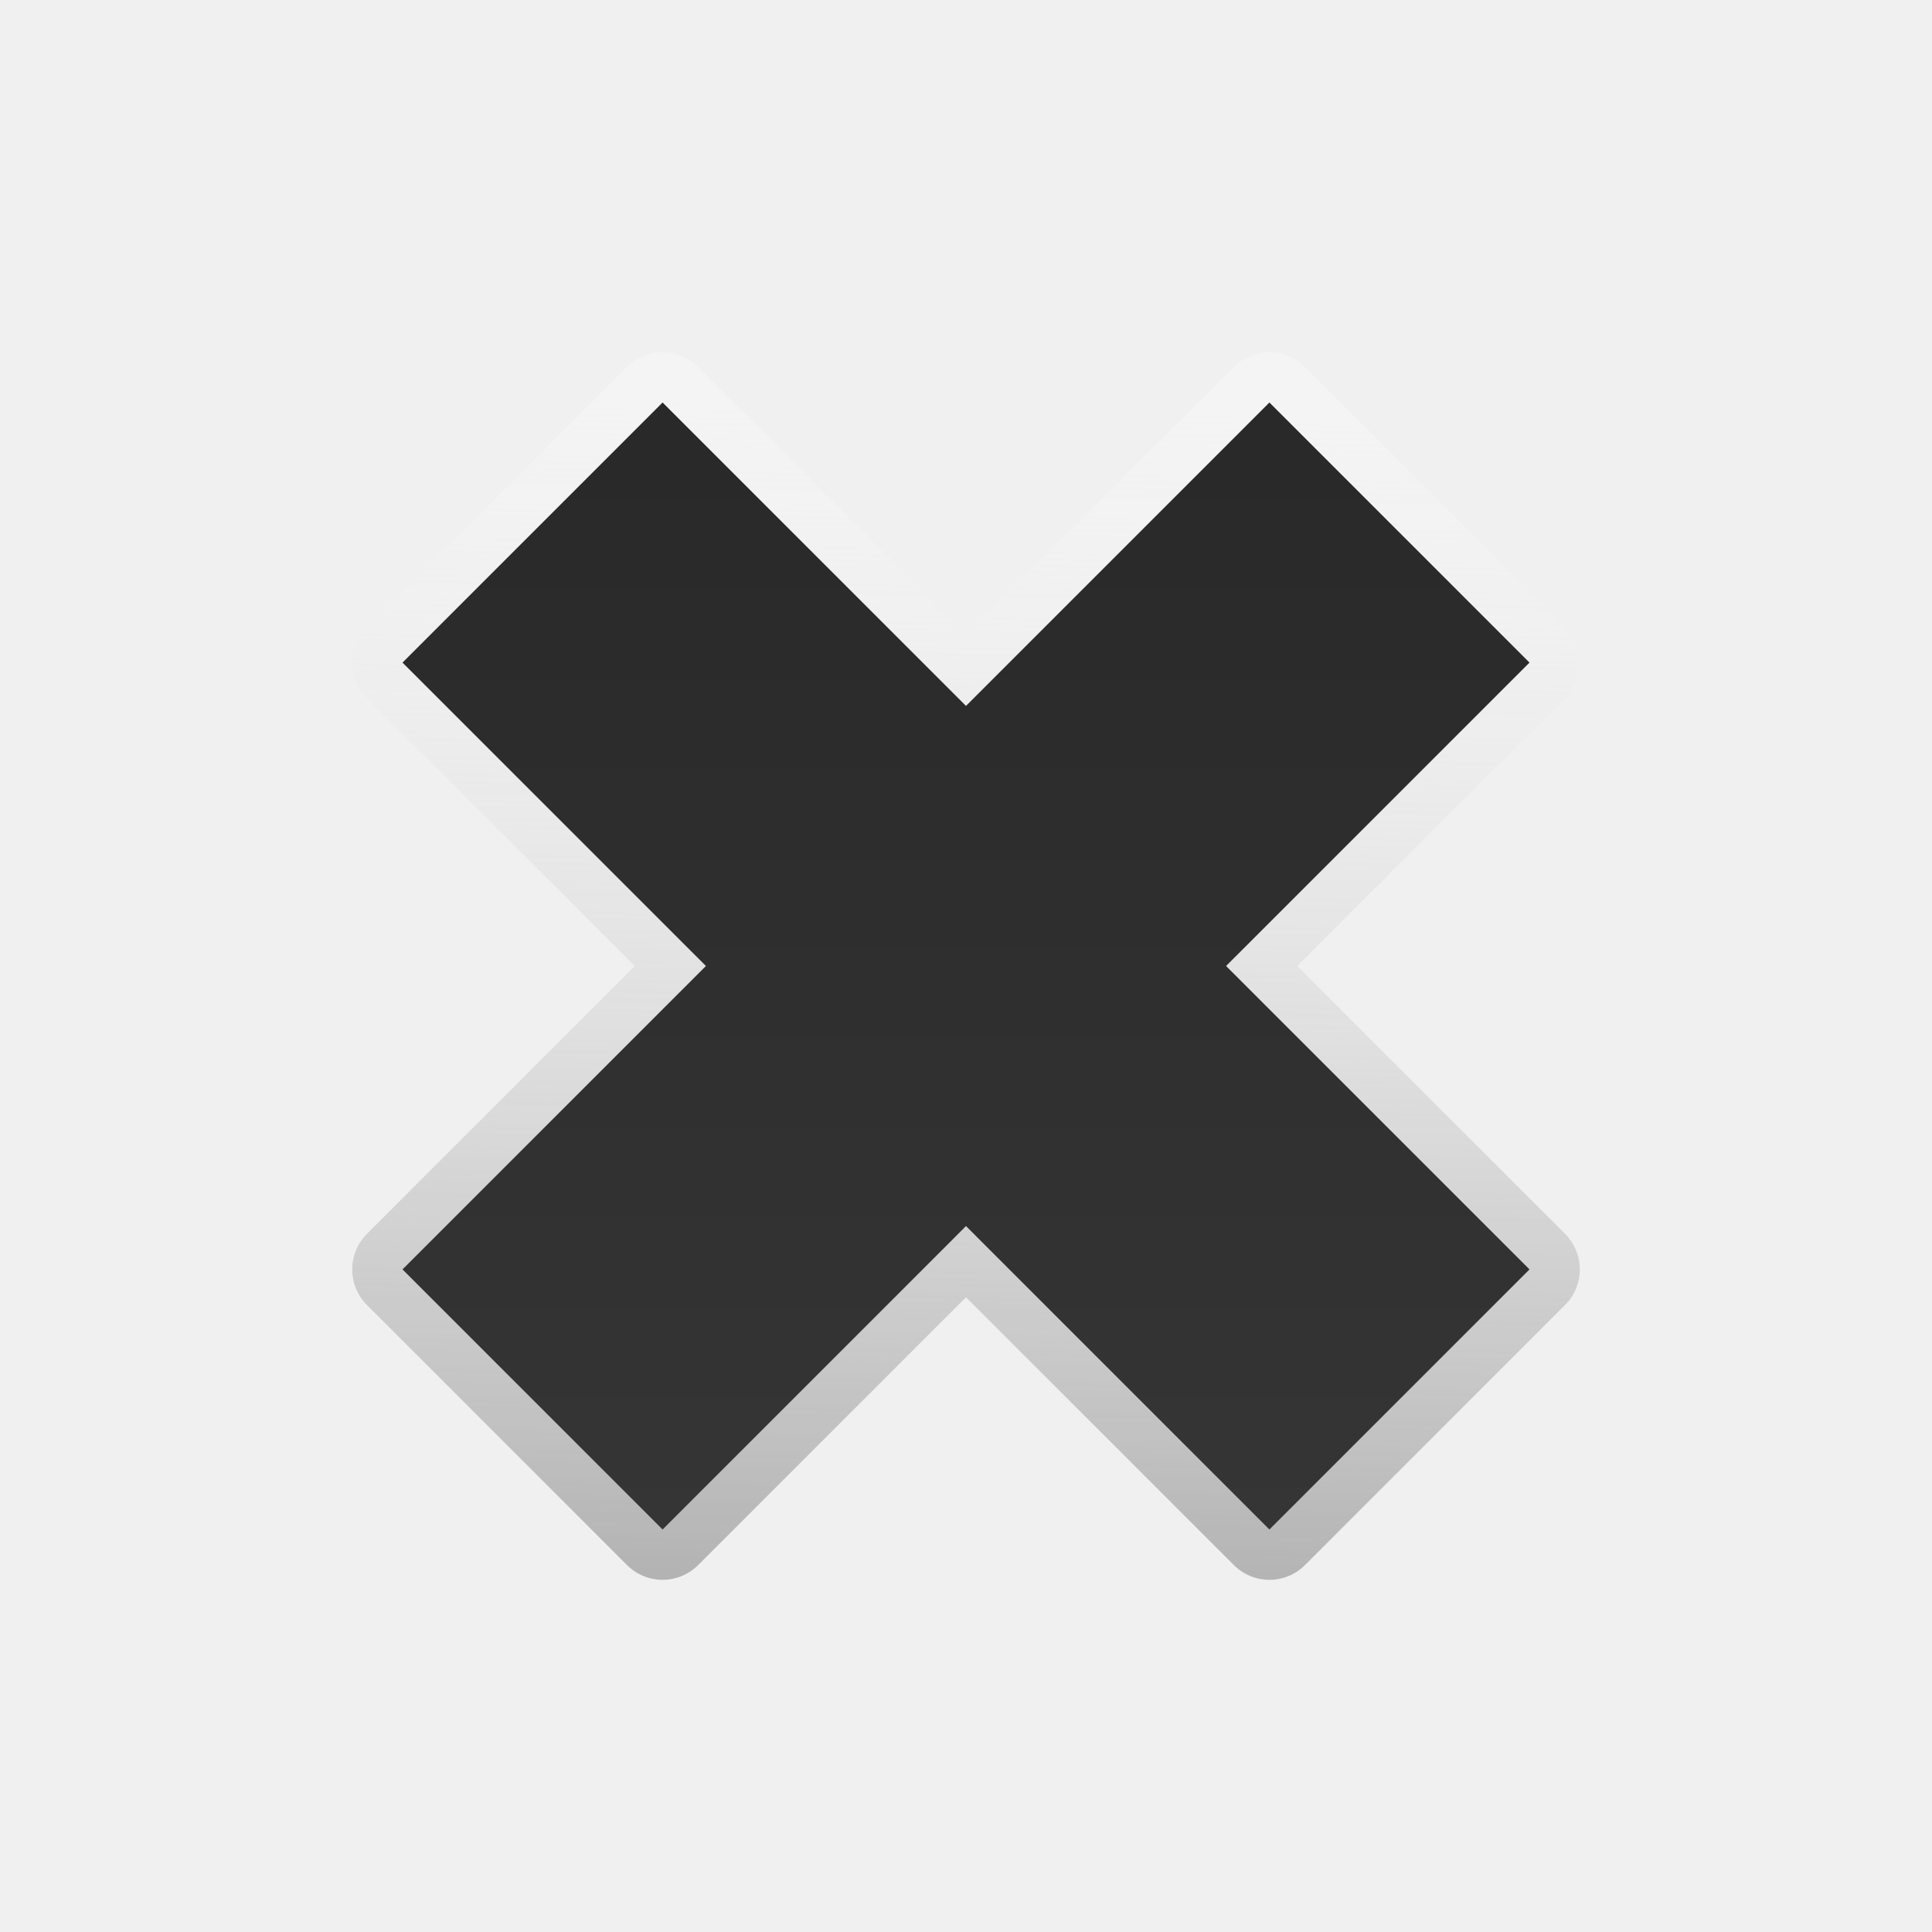
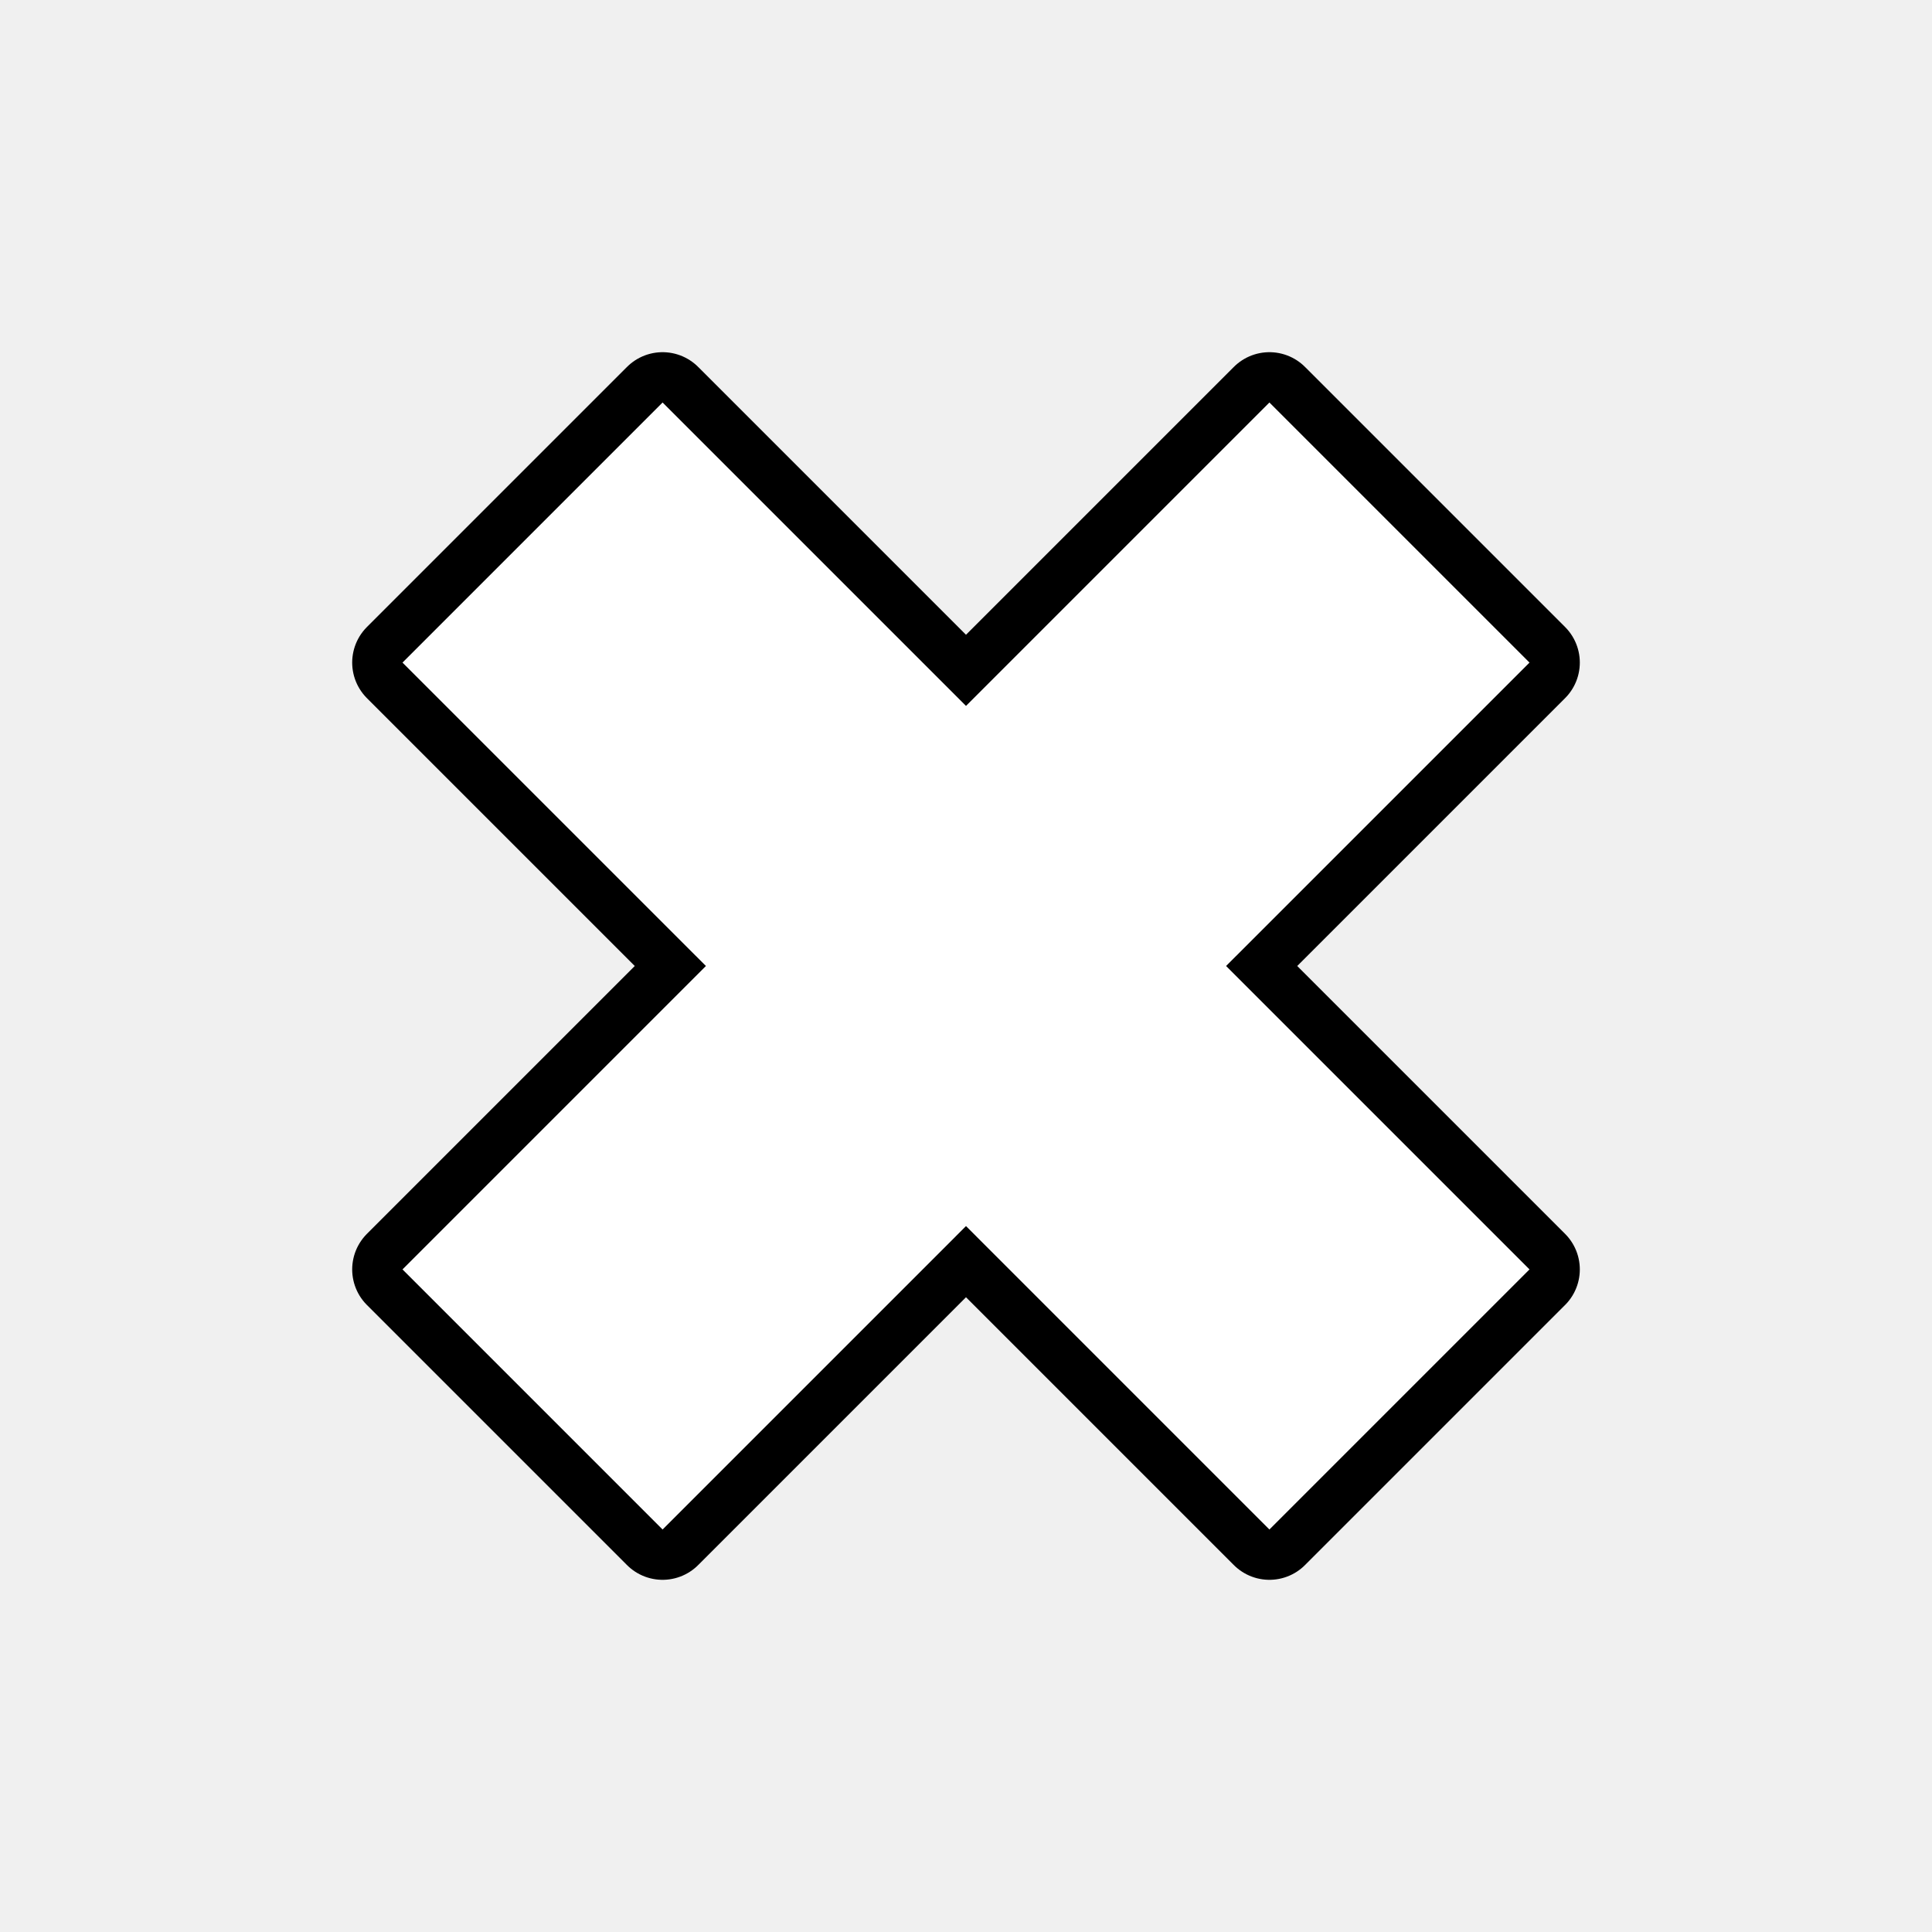
- <svg xmlns="http://www.w3.org/2000/svg" style="clip-rule:evenodd;fill-rule:evenodd;stroke-linejoin:round;stroke-miterlimit:1.414" version="1.1" viewBox="0 0 96 96">
-   <path d="m63.077 20l-15.077 15.077-15.077-15.077-12.923 12.923 15.077 15.077-15.077 15.077 12.923 12.923 15.077-15.077 15.077 15.077 12.923-12.923-15.077-15.077 15.077-15.077-12.923-12.923z" style="fill:none;stroke-width:5px;stroke:url(#_Linear1)" />
-   <path d="m63.077 20l-15.077 15.077-15.077-15.077-12.923 12.923 15.077 15.077-15.077 15.077 12.923 12.923 15.077-15.077 15.077 15.077 12.923-12.923-15.077-15.077 15.077-15.077-12.923-12.923z" style="fill-rule:nonzero;fill:url(#_Linear2)" />
-   <defs>
+ <svg xmlns="http://www.w3.org/2000/svg" style="clip-rule:evenodd;fill-rule:evenodd;stroke-linejoin:round;stroke-miterlimit:1.414" version="1.1" viewBox="0 0 96 96" id="svg18">
+   <path d="m63.077 20l-15.077 15.077-15.077-15.077-12.923 12.923 15.077 15.077-15.077 15.077 12.923 12.923 15.077-15.077 15.077 15.077 12.923-12.923-15.077-15.077 15.077-15.077-12.923-12.923z" style="fill:none;stroke-width:5px;stroke:#000000;stroke-opacity:1" id="path2" />
+   <path d="m63.077 20l-15.077 15.077-15.077-15.077-12.923 12.923 15.077 15.077-15.077 15.077 12.923 12.923 15.077-15.077 15.077 15.077 12.923-12.923-15.077-15.077 15.077-15.077-12.923-12.923z" style="fill-rule:nonzero;fill:#ffffff;fill-opacity:1" id="path4" />
+   <defs id="defs16">
    <linearGradient id="_Linear1" x2="1" gradientTransform="matrix(-1.7253,58.4193,-58.4193,-1.7253,49.7253,20)" gradientUnits="userSpaceOnUse">
-       <stop style="stop-color:#fff;stop-opacity:.239" offset="0" />
-       <stop style="stop-color:#b3b3b3" offset="1" />
+       <stop style="stop-color:#fff;stop-opacity:.239" offset="0" id="stop6" />
+       <stop style="stop-color:#b3b3b3" offset="1" id="stop8" />
    </linearGradient>
    <linearGradient id="_Linear2" x2="1" gradientTransform="matrix(-.543836 53.4362 -53.4362 -.543836 48.9068 22.6286)" gradientUnits="userSpaceOnUse">
-       <stop style="stop-color:#292929" offset="0" />
-       <stop style="stop-color:#353535" offset="1" />
+       <stop style="stop-color:#292929" offset="0" id="stop11" />
+       <stop style="stop-color:#353535" offset="1" id="stop13" />
    </linearGradient>
  </defs>
</svg>
